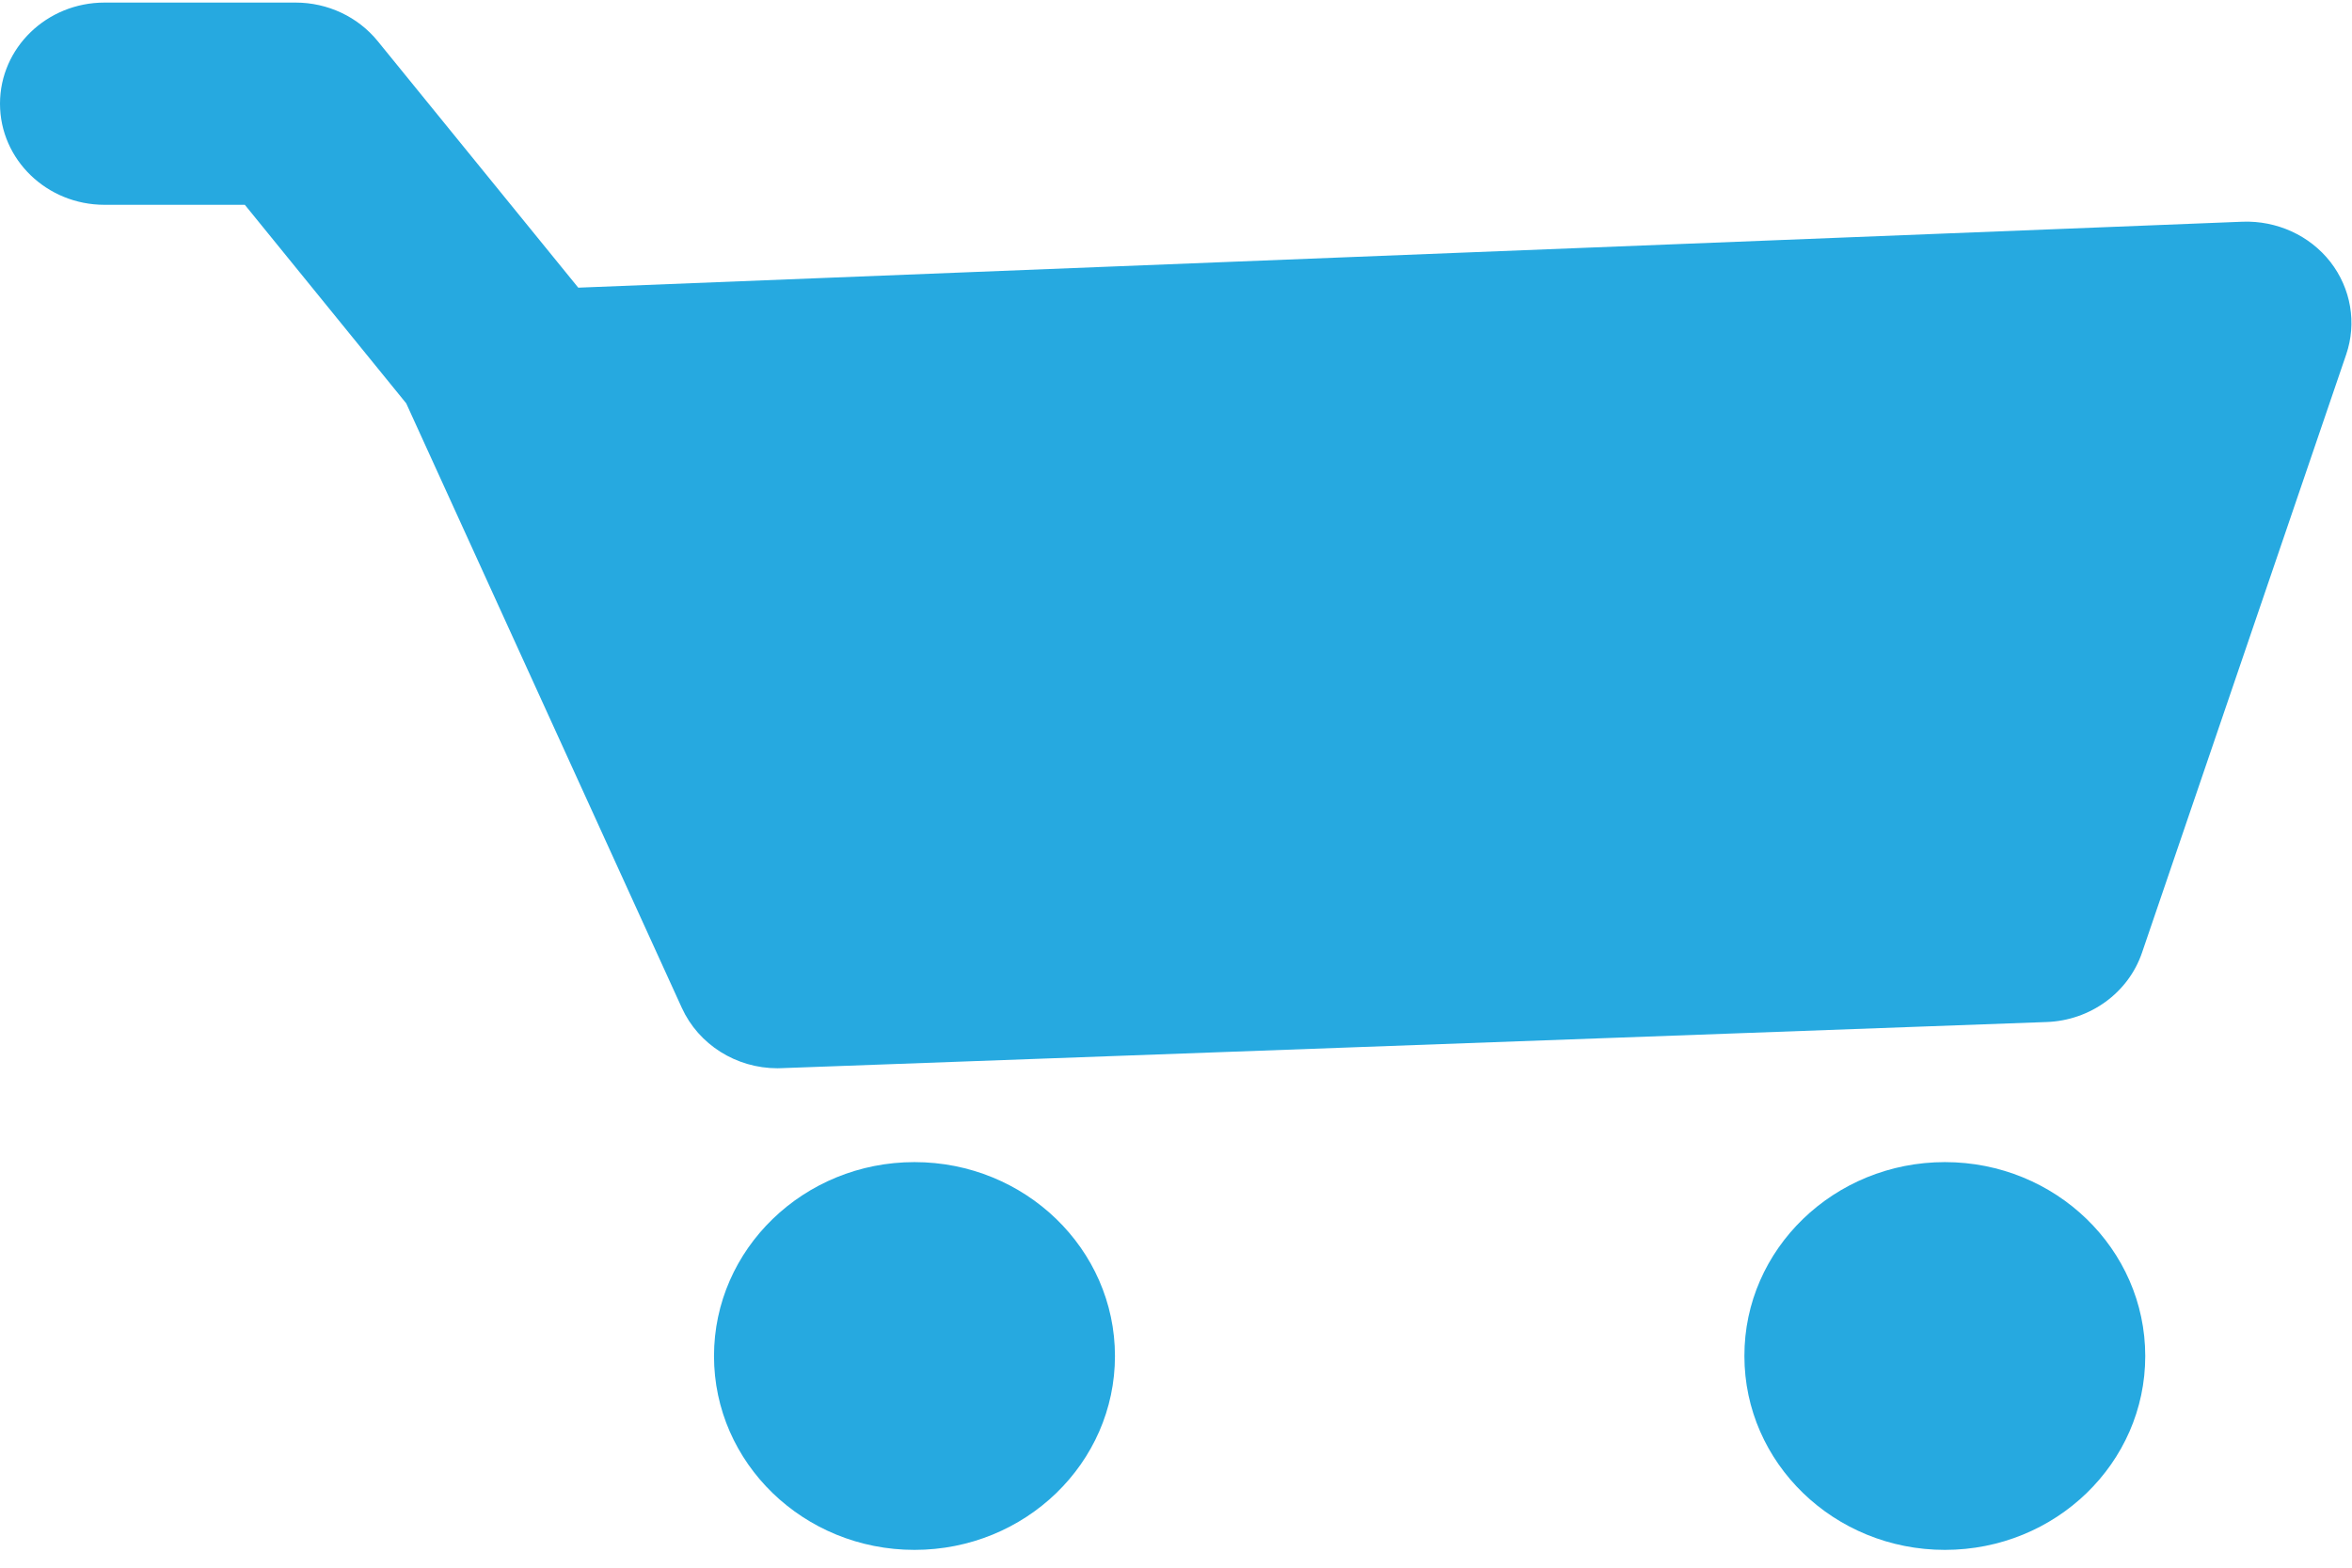
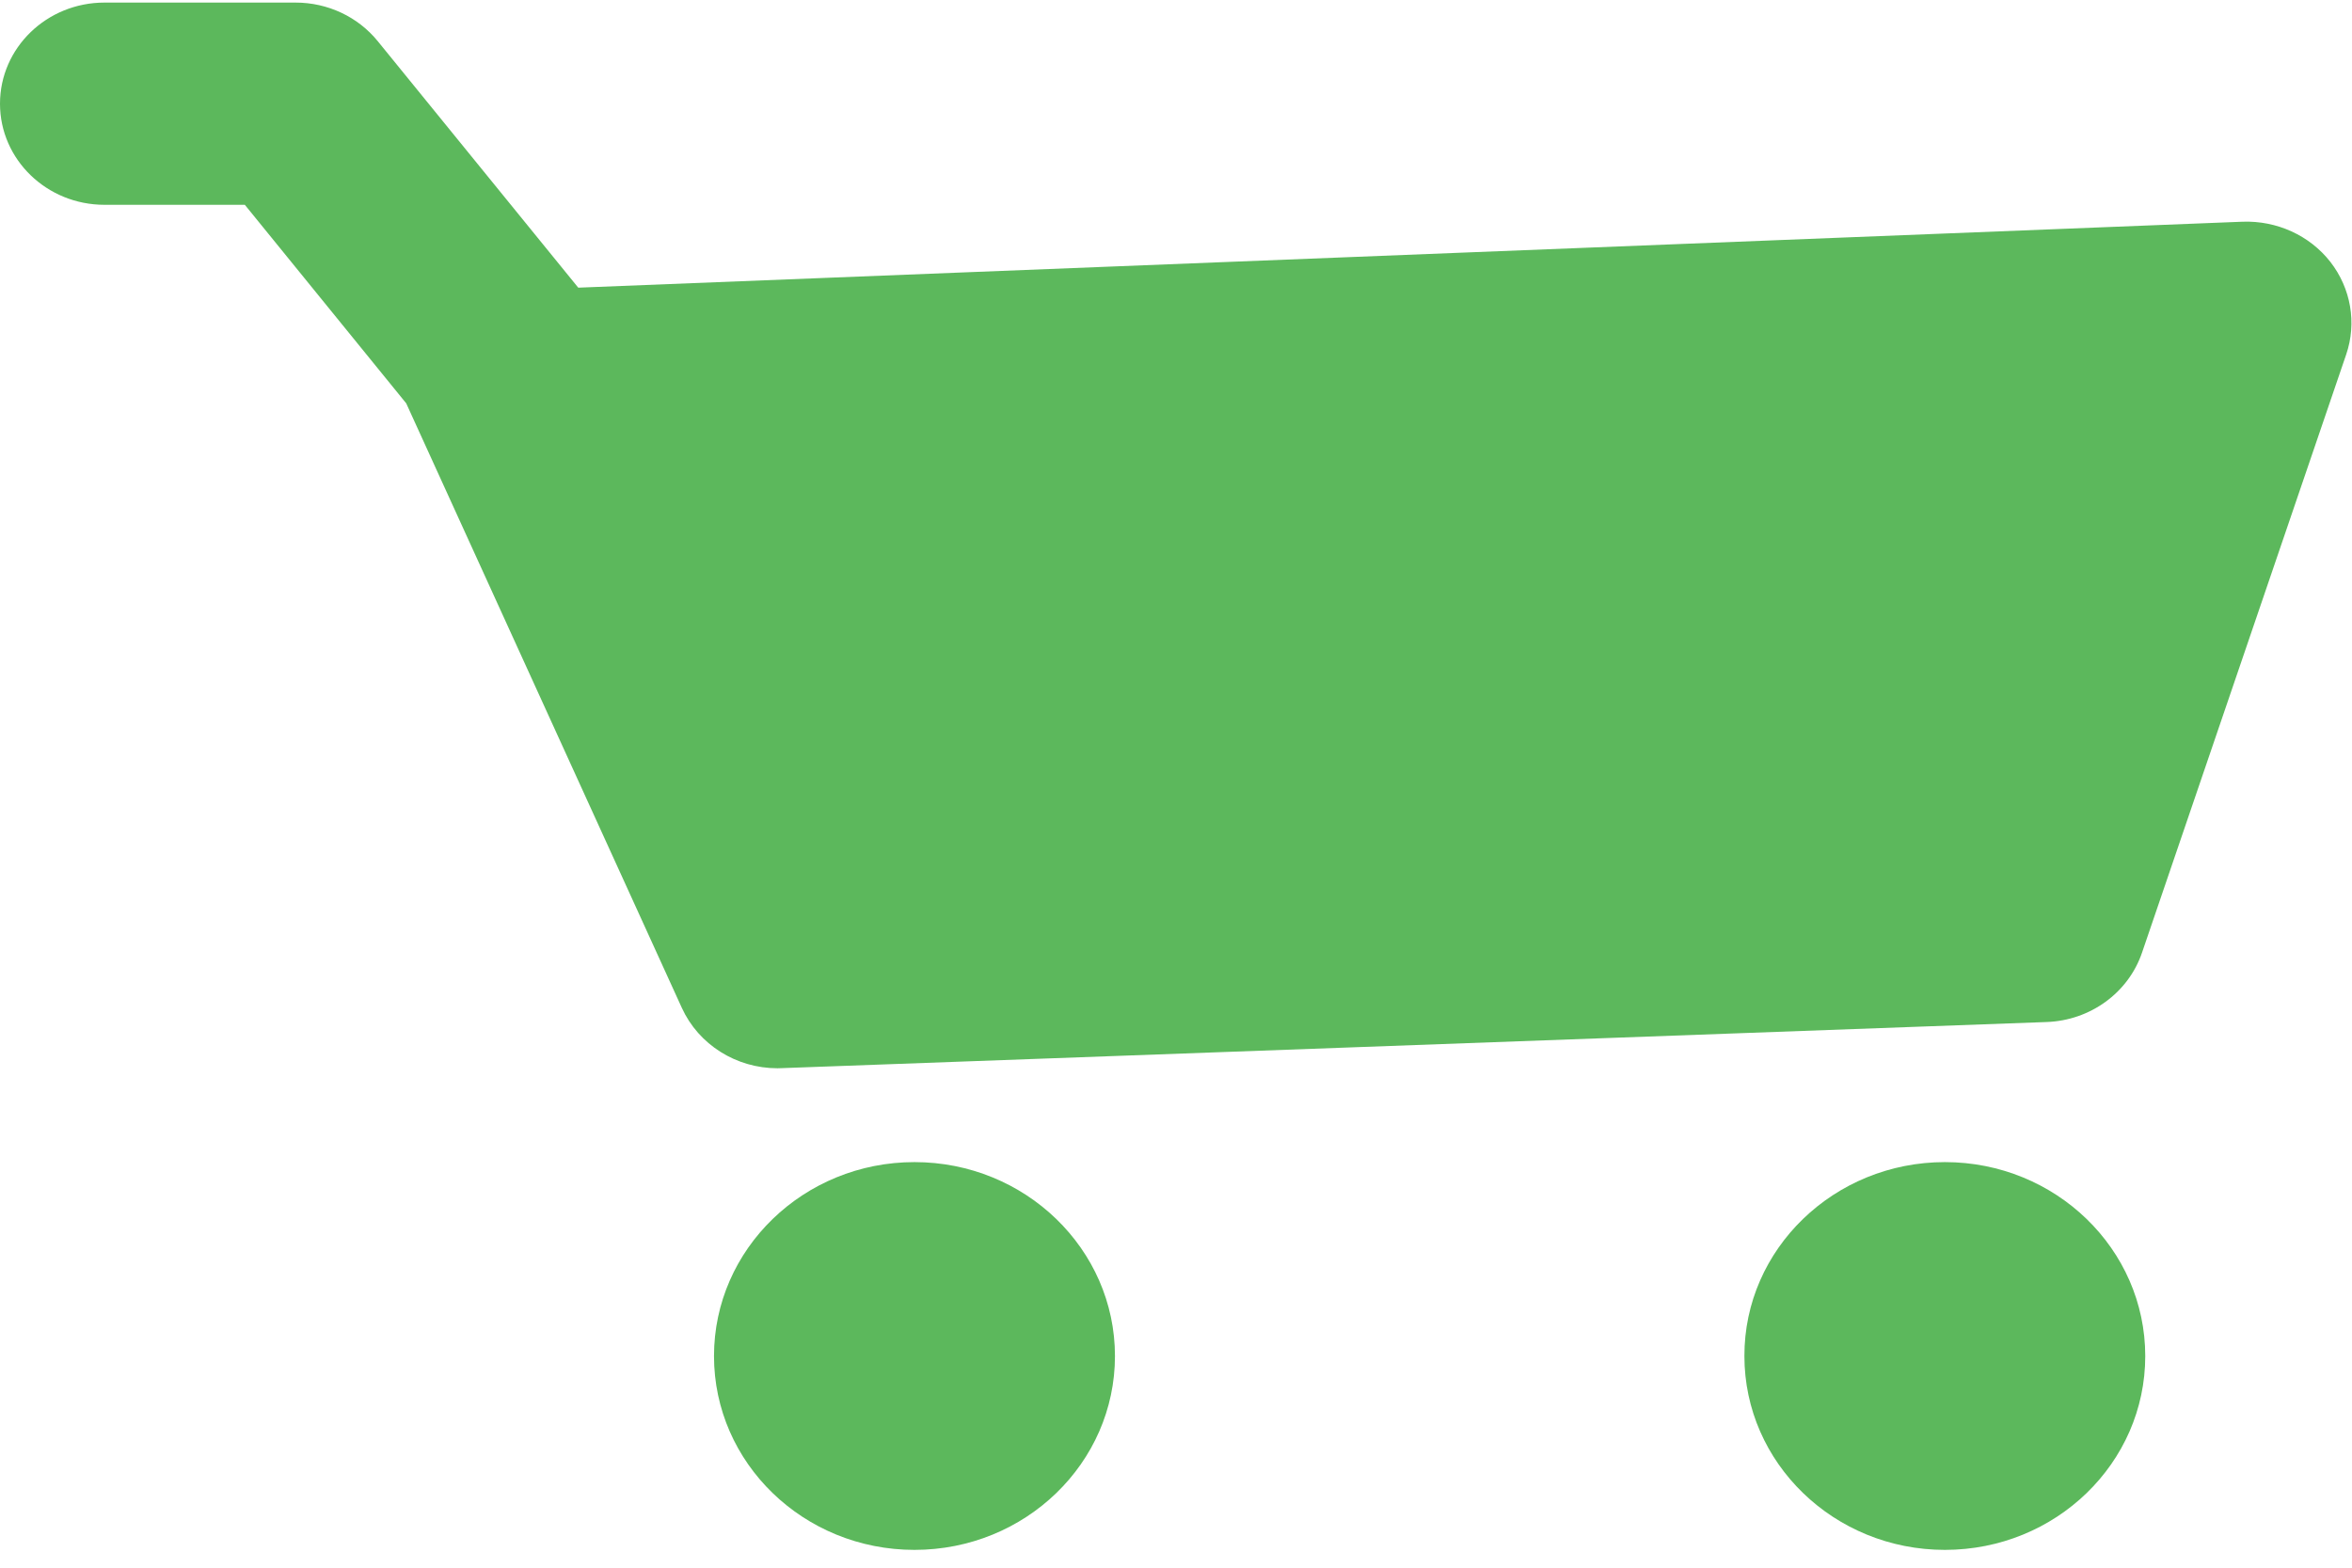
<svg xmlns="http://www.w3.org/2000/svg" width="24px" height="16px" viewBox="0 0 21 14" version="1.1">
  <defs />
-   <g id="Page-1" stroke="none" stroke-width="1" fill="#26A9E0" fill-rule="evenodd">
-     <g id="Desktop-Copy" transform="translate(-398, -190)" fill="#26A9E0">
+   <g id="Page-1" stroke="none" stroke-width="1" fill="#5cb85c" fill-rule="evenodd">
+     <g id="Desktop-Copy" transform="translate(-398, -190)" fill="#5cb85c">
      <g id="noun_129826_cc" transform="translate(398, 190)">
        <g id="Group">
          <path d="M8.165,10.378 C7.177,10.378 6.375,11.154 6.375,12.11 C6.375,13.066 7.176,13.841 8.165,13.841 C9.154,13.841 9.955,13.066 9.955,12.11 C9.955,11.154 9.153,10.378 8.165,10.378 L8.165,10.378 Z" id="Shape" />
          <path d="M17.365,10.378 C16.377,10.378 15.573,11.154 15.575,12.11 C15.575,13.066 16.377,13.841 17.365,13.841 C18.354,13.841 19.154,13.066 19.154,12.11 C19.154,11.154 18.353,10.378 17.365,10.378 L17.365,10.378 Z" id="Shape" />
          <path d="M6.942,9.54 C6.573,9.54 6.238,9.329 6.088,9.001 L3.627,3.602 L2.186,1.829 L0.933,1.829 C0.418,1.829 0,1.425 0,0.926 C0,0.427 0.418,0.023 0.933,0.023 L2.639,0.023 C2.926,0.023 3.196,0.15 3.373,0.368 L5.163,2.569 L20.023,1.98 C20.328,1.969 20.622,2.102 20.807,2.339 C20.991,2.576 21.044,2.885 20.948,3.166 L19.125,8.508 C19.003,8.866 18.663,9.113 18.274,9.127 L6.977,9.539 C6.965,9.539 6.954,9.54 6.942,9.54 L6.942,9.54 Z" id="Shape" />
        </g>
      </g>
    </g>
  </g>
</svg>
